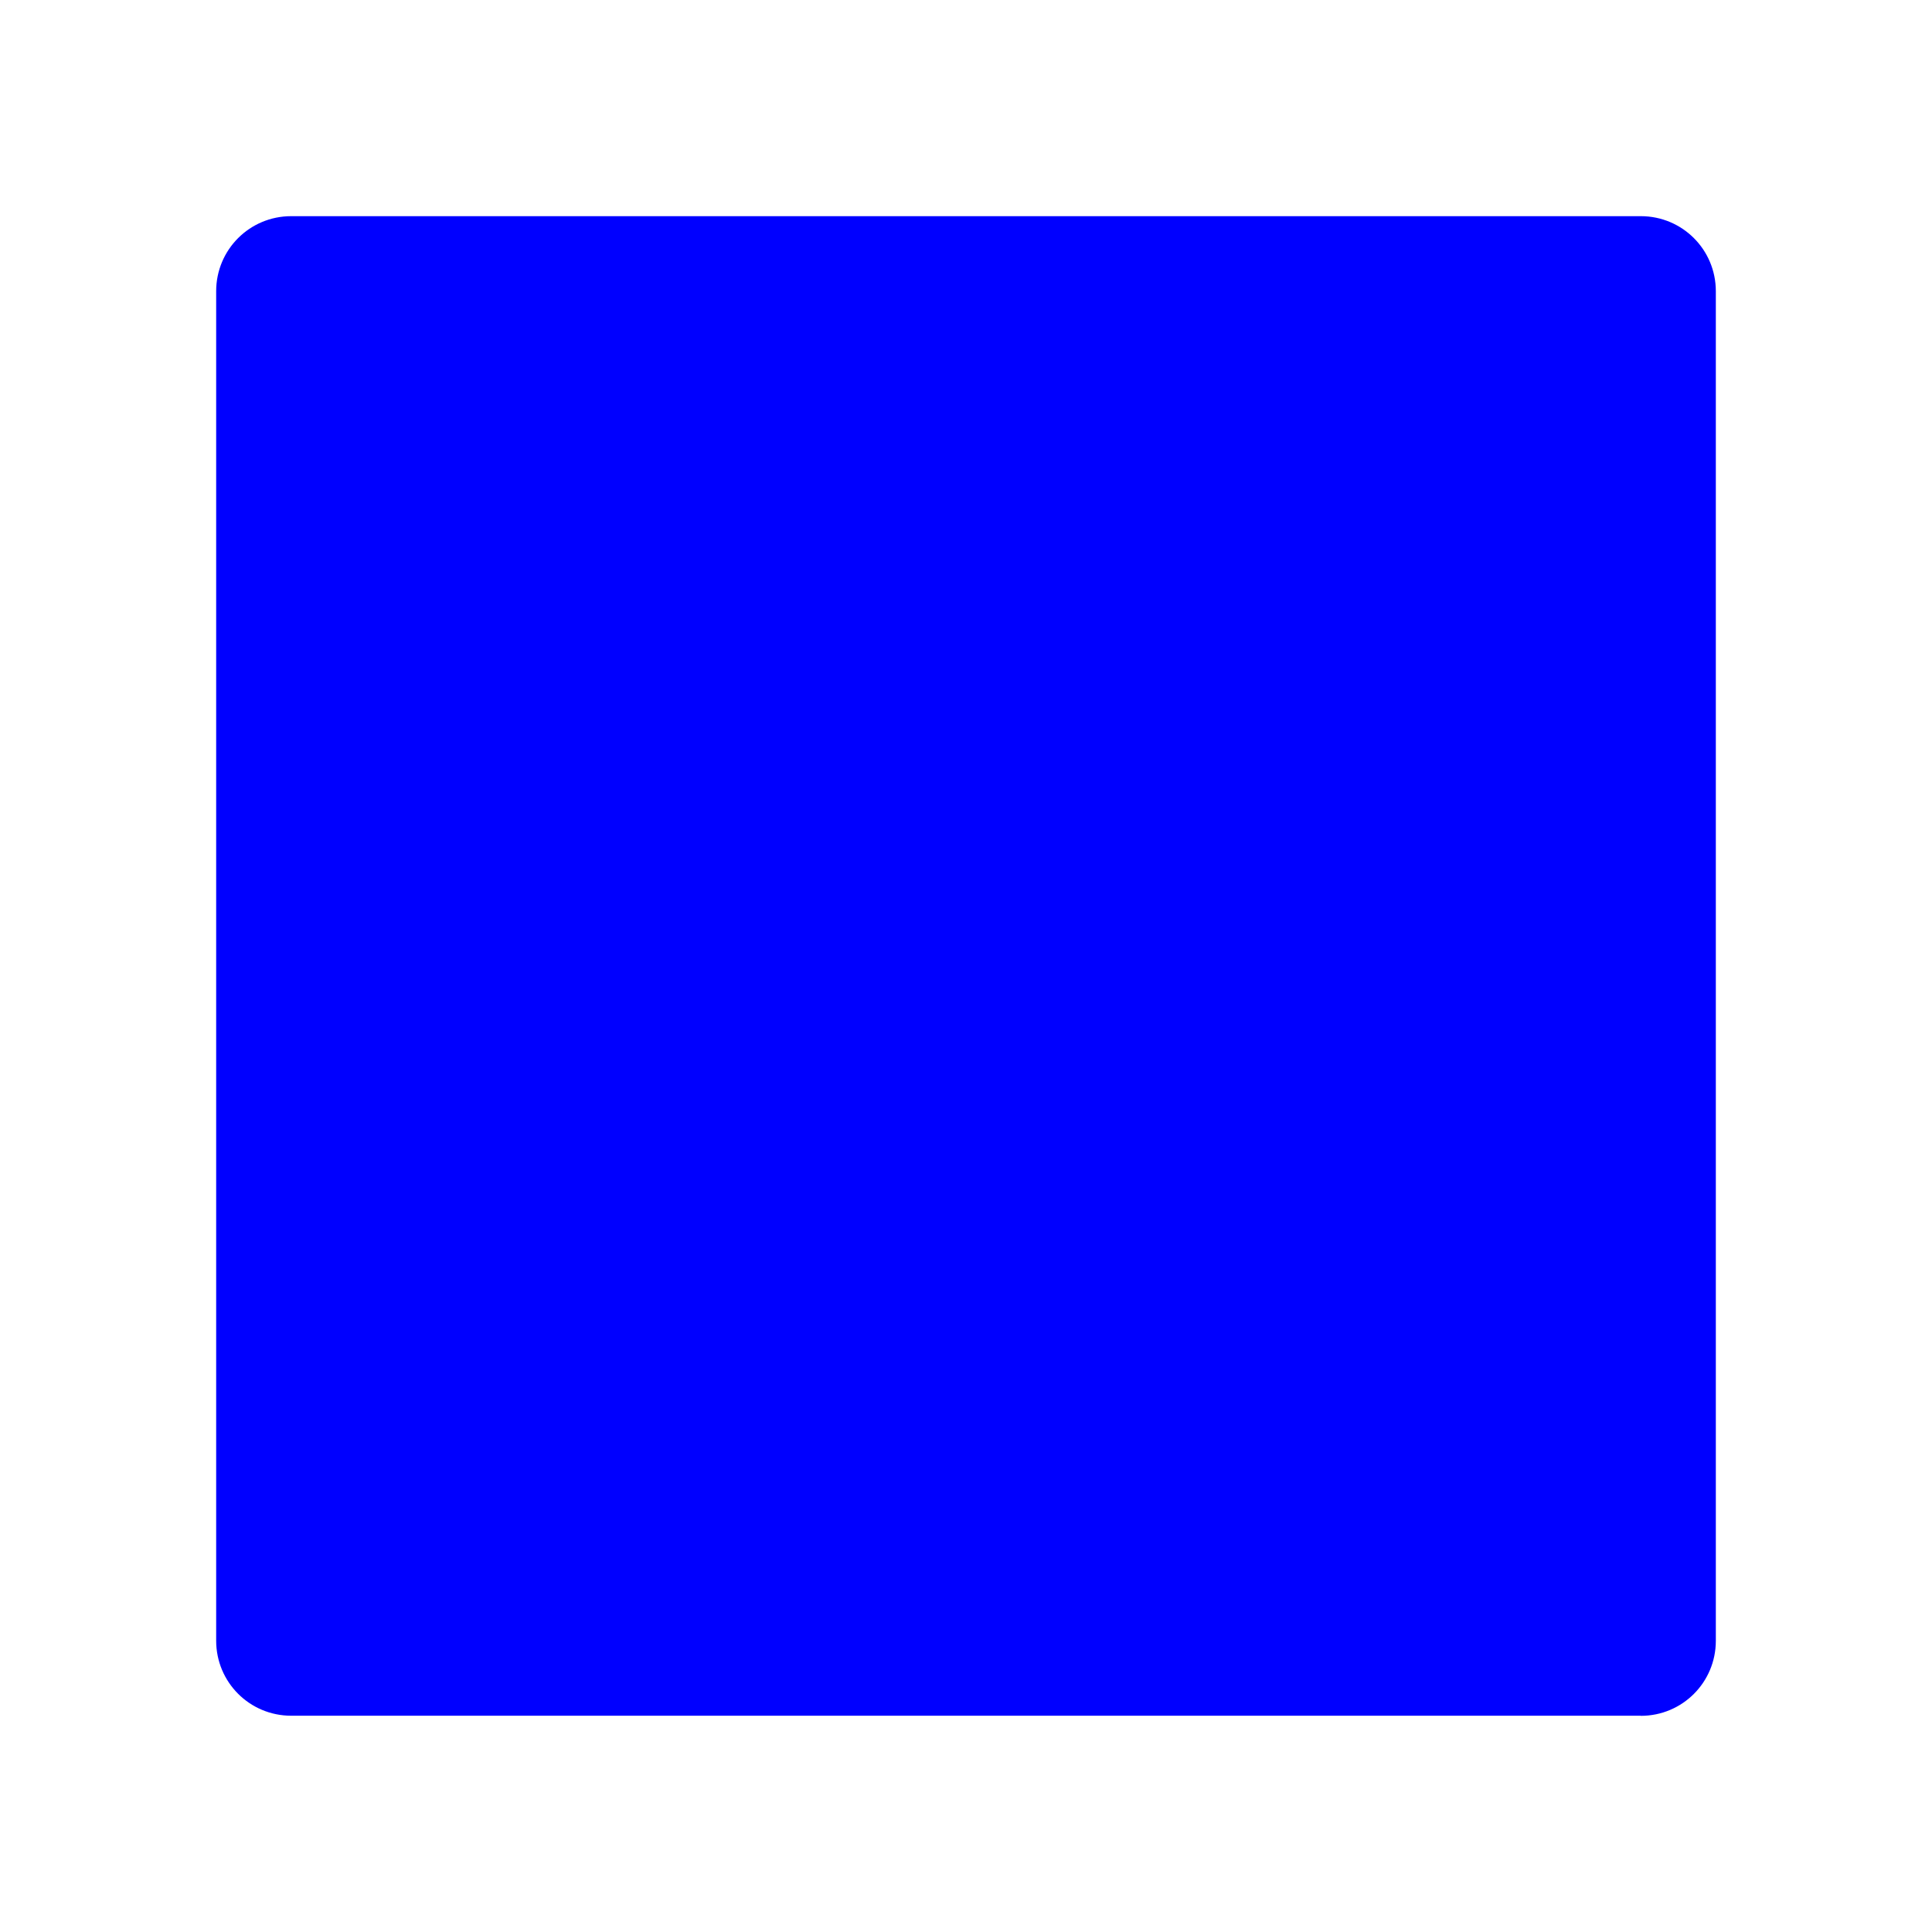
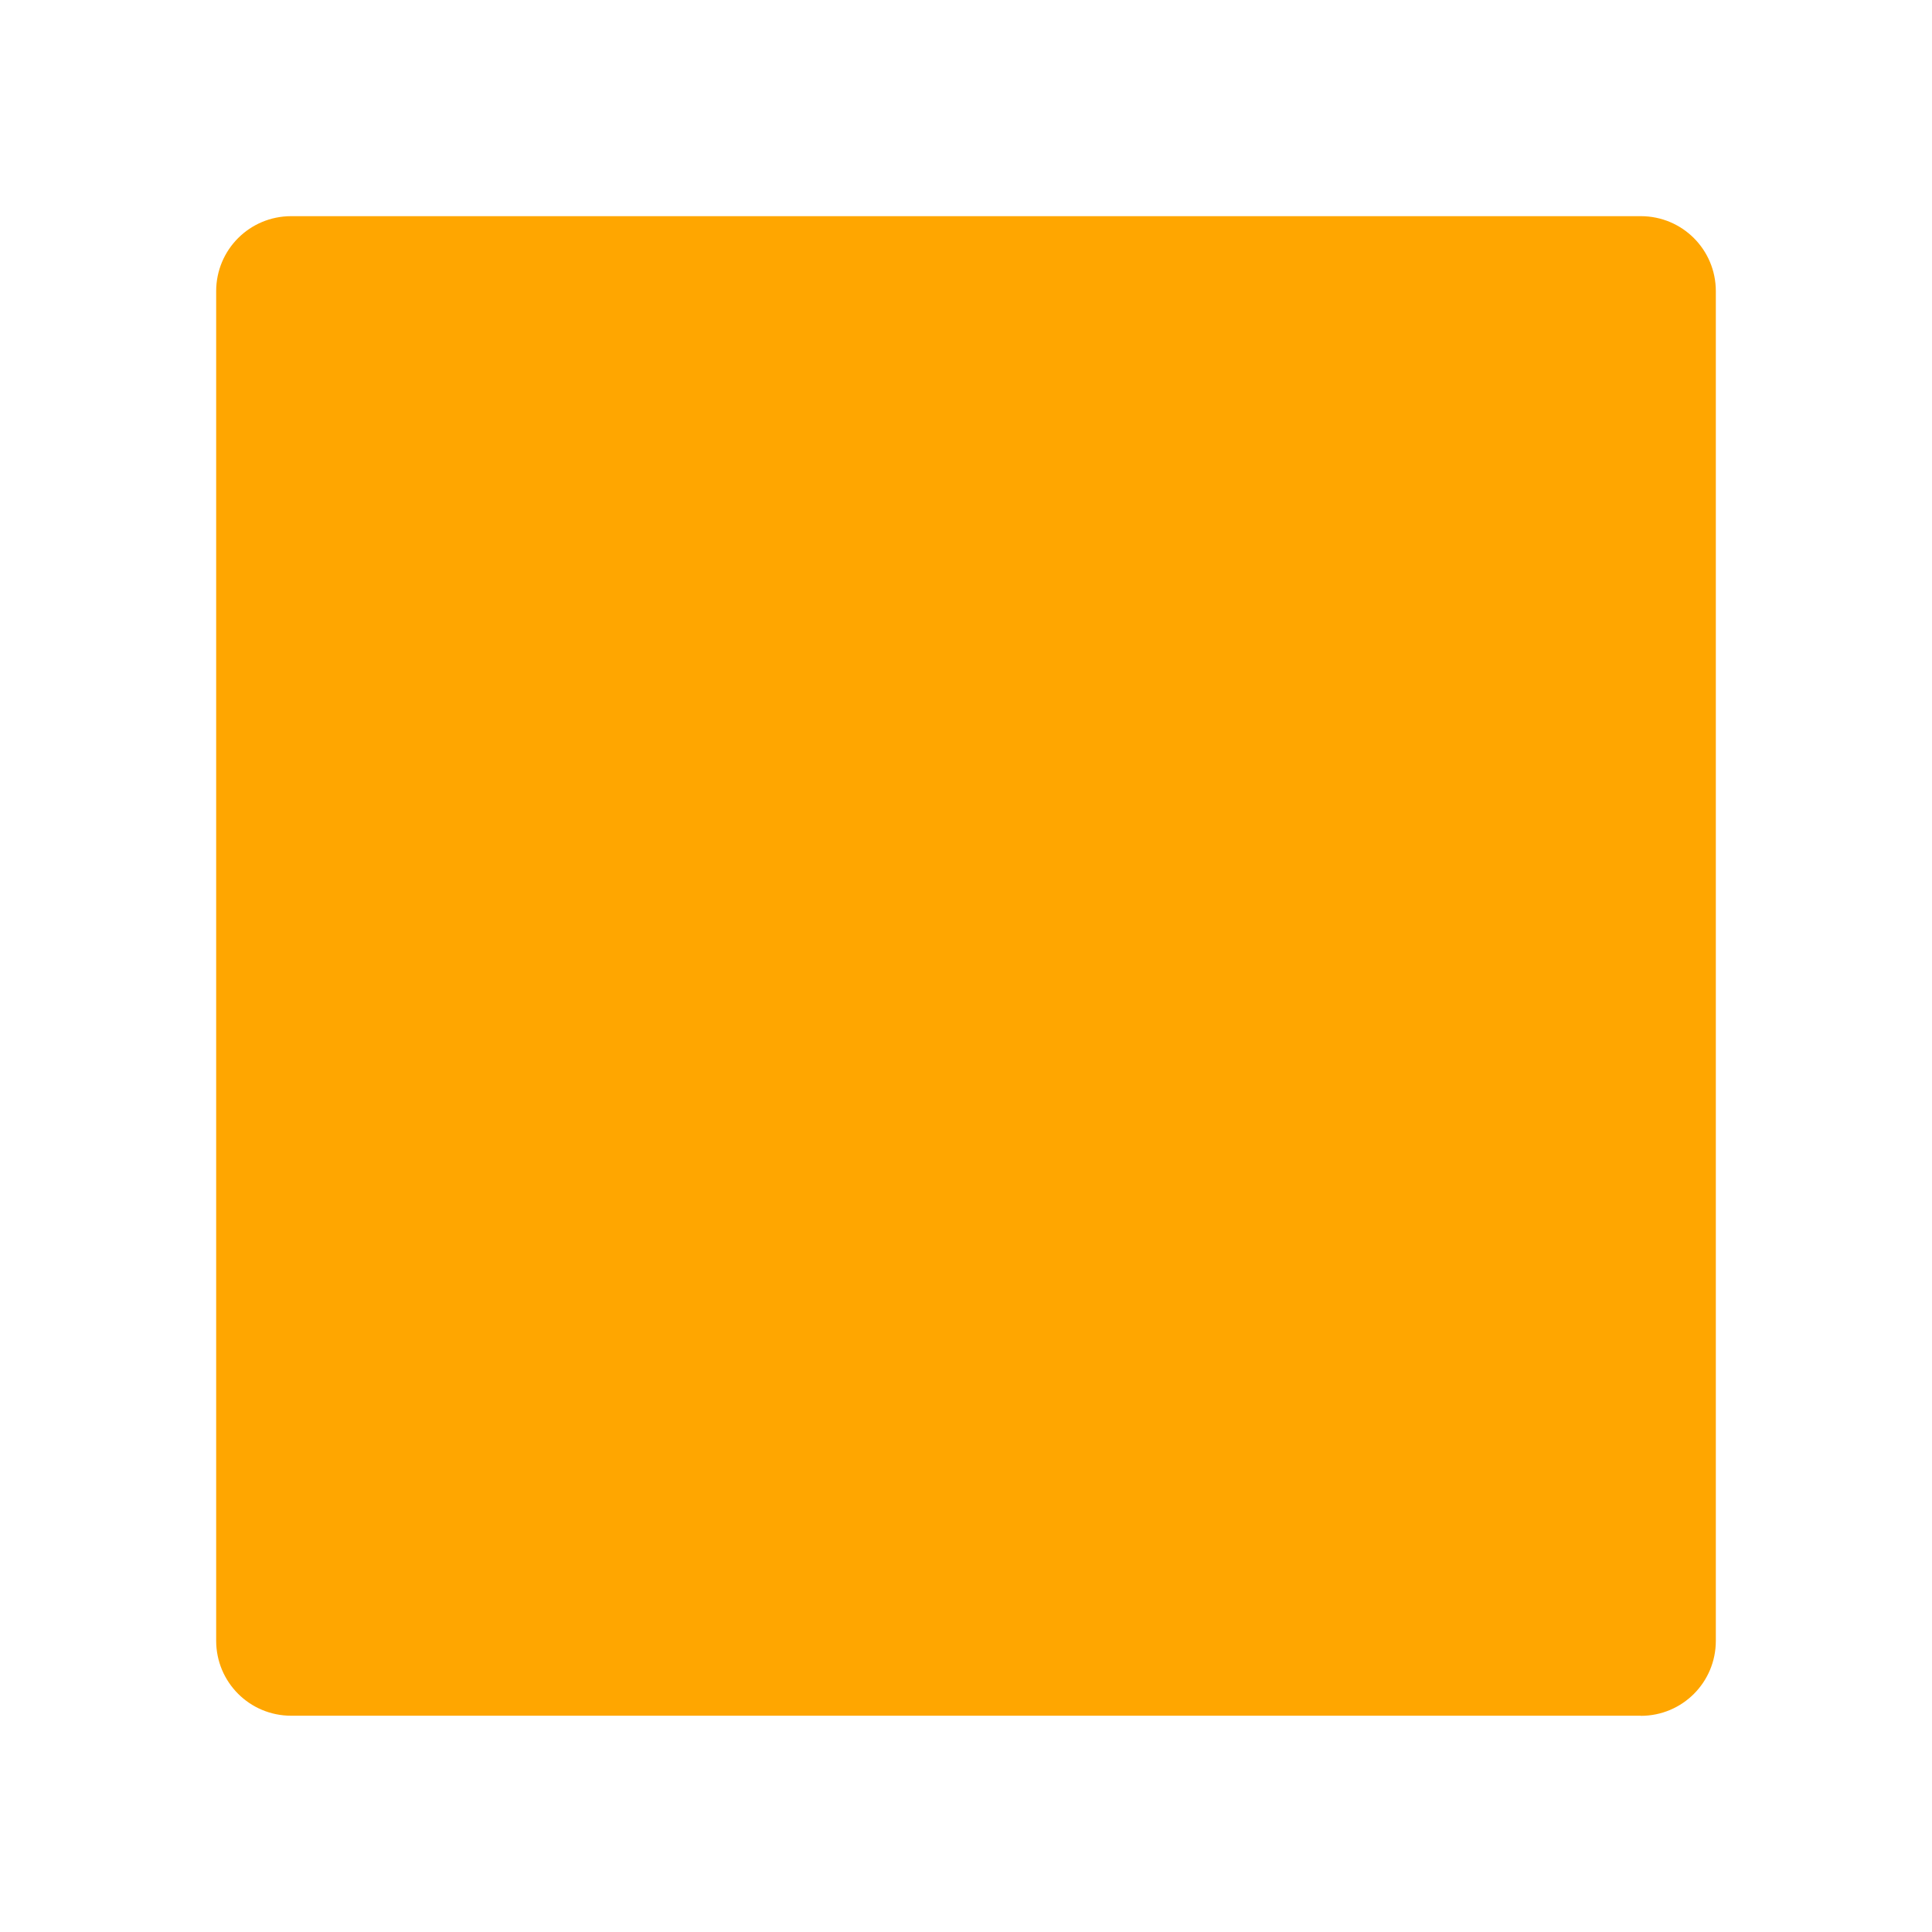
<svg xmlns="http://www.w3.org/2000/svg" width="18" height="18" version="1.1" id="svg1010">
  <defs id="defs1014">
    <linearGradient y2="123.913" y1="4.25" x2="64" x1="64" gradientUnits="userSpaceOnUse" id="SVGID_1_">
      <stop id="stop991" style="stop-color:#FFAB40" offset="0" />
      <stop id="stop993" style="stop-color:#FF6D00" offset="1" />
    </linearGradient>
  </defs>
-   <path id="path1006" style="fill:#0000ff;fill-opacity:1;stroke-width:0.249" d="M 15.287,15.985 H 2.713 c -0.387,0 -0.699,-0.312 -0.699,-0.699 V 2.713 c 0,-0.387 0.312,-0.699 0.699,-0.699 H 15.287 c 0.387,0 0.699,0.312 0.699,0.699 V 15.287 c 0,0.387 -0.312,0.699 -0.699,0.699 z" />
+   <path id="path1006" style="fill:#ffa600;fill-opacity:1;stroke-width:0.249" d="M 15.287,15.985 H 2.713 c -0.387,0 -0.699,-0.312 -0.699,-0.699 V 2.713 c 0,-0.387 0.312,-0.699 0.699,-0.699 H 15.287 c 0.387,0 0.699,0.312 0.699,0.699 V 15.287 c 0,0.387 -0.312,0.699 -0.699,0.699 z" />
</svg>
